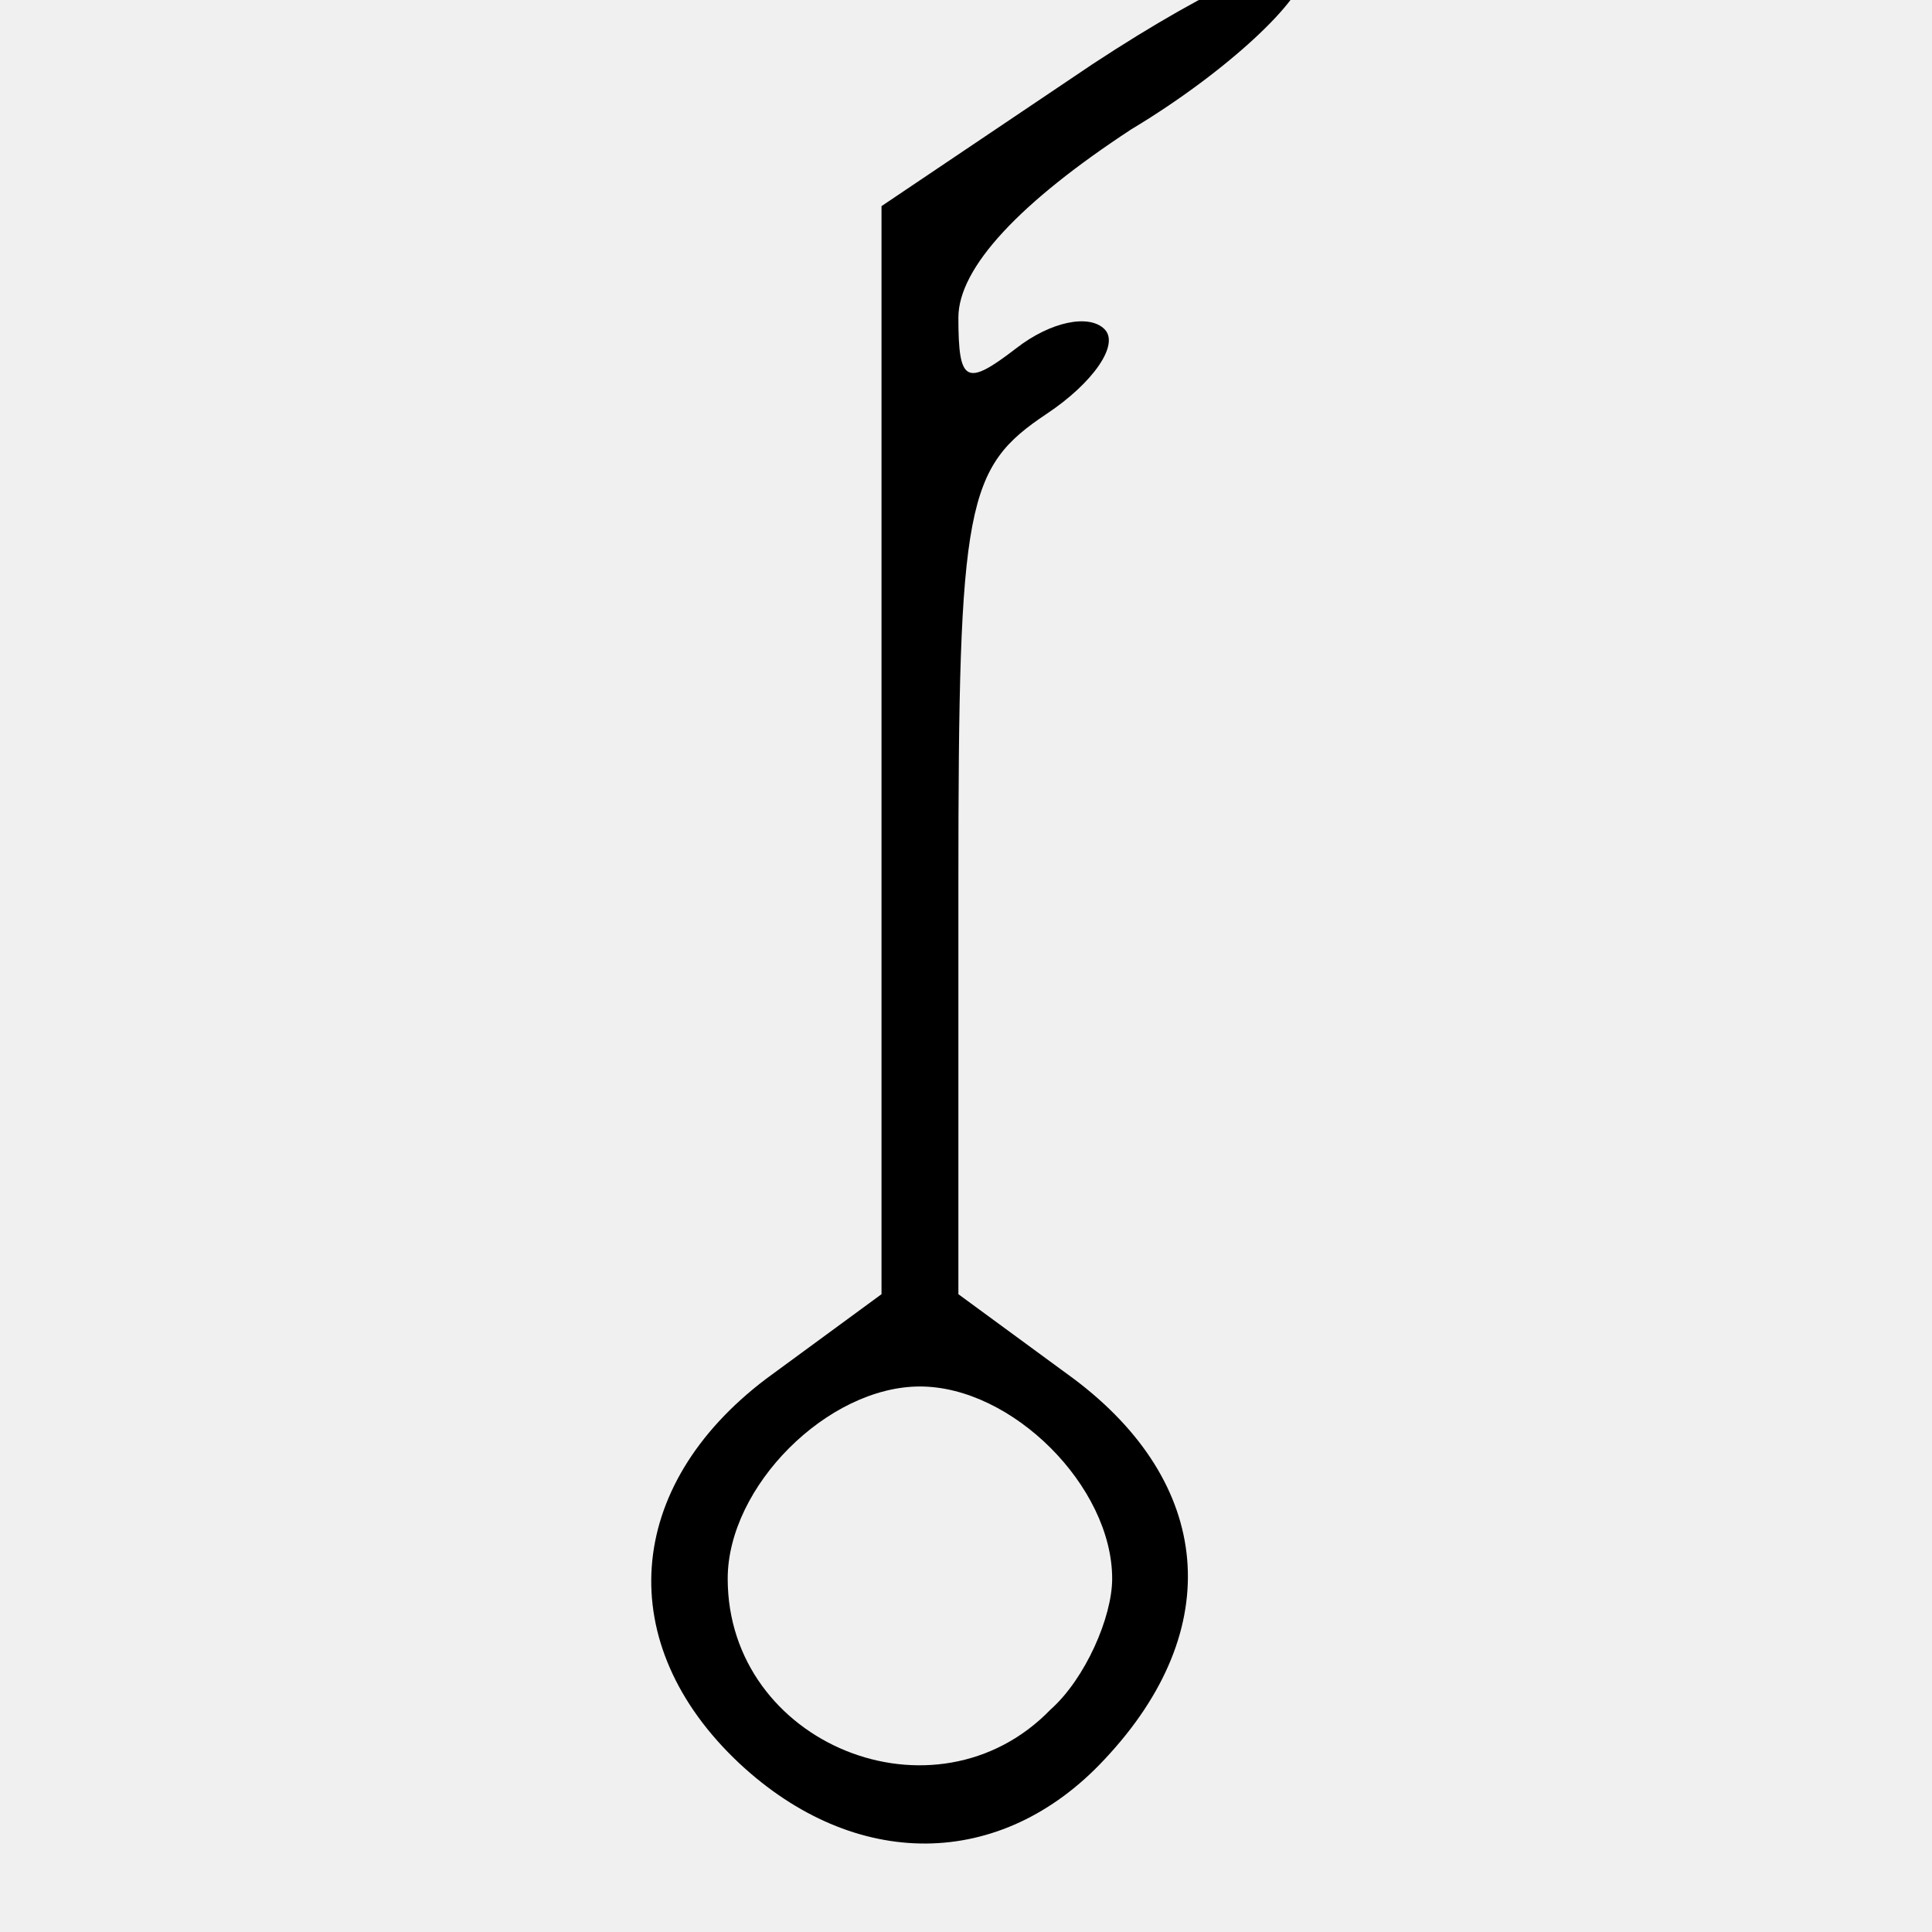
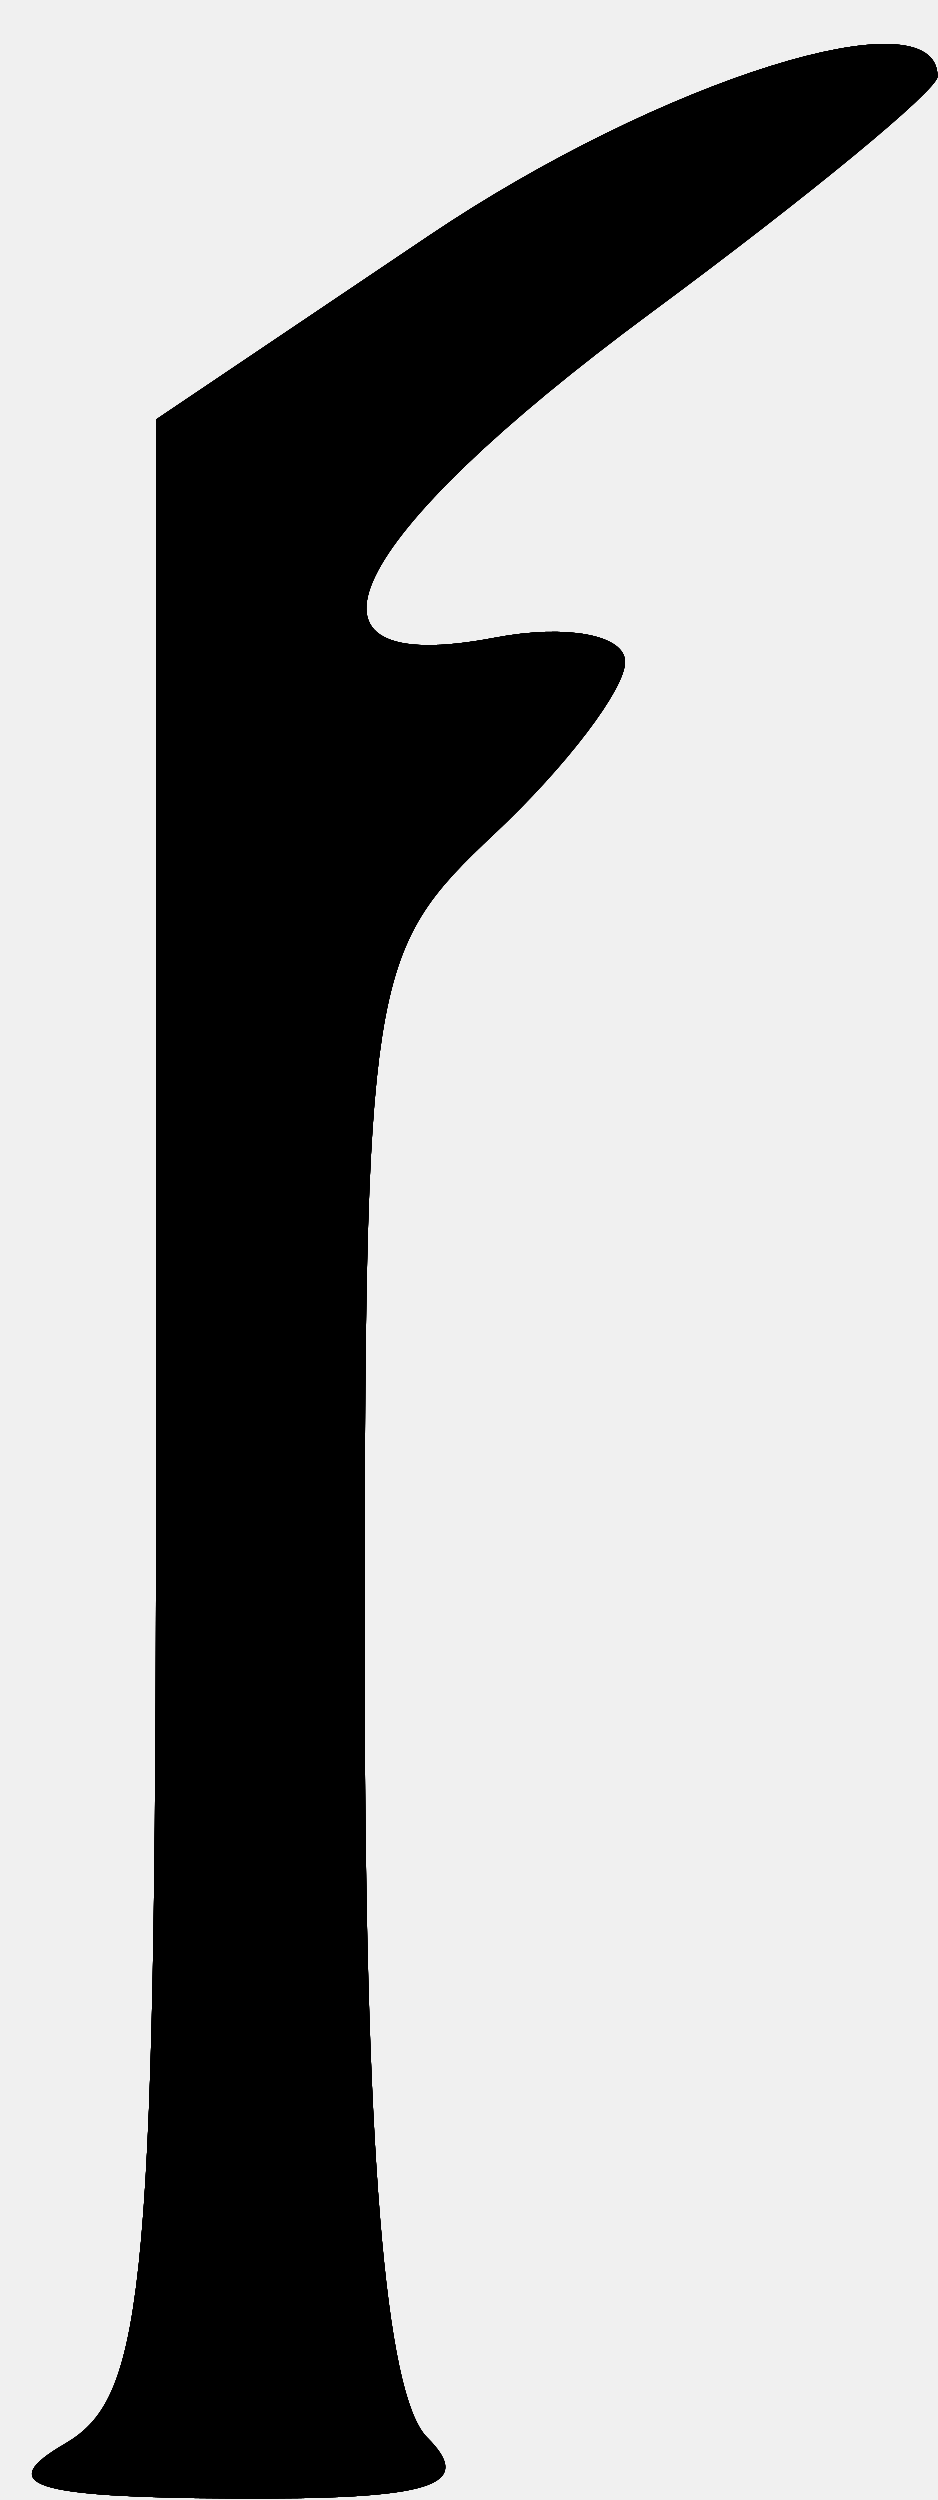
- <svg xmlns="http://www.w3.org/2000/svg" width="67" height="67" viewBox="0 0 67 67" fill="none">
-   <g clip-path="url(#clip0_10_63)">
-     <path d="M37.903 2.215L30.57 7.148L30.57 26.082V44.882L26.57 47.815C21.636 51.548 21.236 57.015 25.636 61.148C29.636 64.882 34.703 64.882 38.303 61.015C42.569 56.482 42.036 51.415 37.236 47.815L33.236 44.882V30.615C33.236 17.415 33.503 16.215 36.303 14.348C37.903 13.282 38.836 11.948 38.303 11.415C37.77 10.882 36.436 11.148 35.236 12.082C33.503 13.415 33.236 13.282 33.236 11.015C33.236 9.282 35.37 7.015 39.236 4.482C42.569 2.482 45.236 -0.052 45.236 -0.985C45.236 -1.918 42.169 -0.585 37.903 2.215ZM36.436 59.282C32.436 63.415 25.236 60.482 25.236 54.748C25.236 51.548 28.703 48.082 31.903 48.082C35.103 48.082 38.569 51.548 38.569 54.748C38.569 56.082 37.636 58.215 36.436 59.282Z" fill="black" />
-   </g>
-   <defs>
-     <clipPath id="clip0_10_63">
-       <rect width="66.667" height="66.667" fill="white" />
-     </clipPath>
-   </defs>
+ <svg xmlns="http://www.w3.org/2000/svg" width="18" height="48" viewBox="0 0 18 48" fill="none">
+   <path fill-rule="evenodd" clip-rule="evenodd" d="M8.237 4.527L3 8.053V26.977C3 43.945 2.819 46.006 1.25 46.92C-0.111 47.713 0.601 47.946 4.45 47.97C8.3 47.993 9.133 47.733 8.2 46.8C7.384 45.984 7 41.239 7 31.974C7 18.733 7.071 18.282 9.5 16C10.875 14.708 12 13.227 12 12.709C12 12.191 10.875 11.982 9.5 12.245C5.294 13.049 6.579 10.374 12.5 6C15.525 3.765 18 1.726 18 1.468C18 -0.135 12.687 1.529 8.237 4.527Z" fill="black" />
+   <path fill-rule="evenodd" clip-rule="evenodd" d="M8.237 4.527L3 8.053V26.977C3 43.945 2.819 46.006 1.25 46.92C-0.111 47.713 0.601 47.946 4.45 47.97C8.3 47.993 9.133 47.733 8.2 46.8C7.384 45.984 7 41.239 7 31.974C7 18.733 7.071 18.282 9.5 16C10.875 14.708 12 13.227 12 12.709C12 12.191 10.875 11.982 9.5 12.245C5.294 13.049 6.579 10.374 12.5 6C15.525 3.765 18 1.726 18 1.468C18 -0.135 12.687 1.529 8.237 4.527Z" fill="black" />
+   <path fill-rule="evenodd" clip-rule="evenodd" d="M8.237 4.527L3 8.053V26.977C3 43.945 2.819 46.006 1.25 46.92C-0.111 47.713 0.601 47.946 4.45 47.97C8.3 47.993 9.133 47.733 8.2 46.8C7.384 45.984 7 41.239 7 31.974C7 18.733 7.071 18.282 9.5 16C10.875 14.708 12 13.227 12 12.709C12 12.191 10.875 11.982 9.5 12.245C5.294 13.049 6.579 10.374 12.5 6C15.525 3.765 18 1.726 18 1.468C18 -0.135 12.687 1.529 8.237 4.527Z" fill="black" />
+   <path fill-rule="evenodd" clip-rule="evenodd" d="M8.237 4.527L3 8.053V26.977C3 43.945 2.819 46.006 1.25 46.92C-0.111 47.713 0.601 47.946 4.45 47.97C8.3 47.993 9.133 47.733 8.2 46.8C7.384 45.984 7 41.239 7 31.974C7 18.733 7.071 18.282 9.5 16C10.875 14.708 12 13.227 12 12.709C12 12.191 10.875 11.982 9.5 12.245C5.294 13.049 6.579 10.374 12.5 6C15.525 3.765 18 1.726 18 1.468C18 -0.135 12.687 1.529 8.237 4.527Z" fill="black" />
+   <path fill-rule="evenodd" clip-rule="evenodd" d="M8.237 4.527L3 8.053V26.977C3 43.945 2.819 46.006 1.25 46.92C-0.111 47.713 0.601 47.946 4.45 47.97C8.3 47.993 9.133 47.733 8.2 46.8C7.384 45.984 7 41.239 7 31.974C7 18.733 7.071 18.282 9.5 16C10.875 14.708 12 13.227 12 12.709C12 12.191 10.875 11.982 9.5 12.245C5.294 13.049 6.579 10.374 12.5 6C15.525 3.765 18 1.726 18 1.468C18 -0.135 12.687 1.529 8.237 4.527Z" fill="black" />
+   <path fill-rule="evenodd" clip-rule="evenodd" d="M8.237 4.527L3 8.053V26.977C3 43.945 2.819 46.006 1.25 46.92C-0.111 47.713 0.601 47.946 4.45 47.97C8.3 47.993 9.133 47.733 8.2 46.8C7.384 45.984 7 41.239 7 31.974C7 18.733 7.071 18.282 9.5 16C10.875 14.708 12 13.227 12 12.709C12 12.191 10.875 11.982 9.5 12.245C5.294 13.049 6.579 10.374 12.5 6C15.525 3.765 18 1.726 18 1.468C18 -0.135 12.687 1.529 8.237 4.527Z" fill="black" />
+   <path fill-rule="evenodd" clip-rule="evenodd" d="M8.237 4.527L3 8.053V26.977C3 43.945 2.819 46.006 1.25 46.92C-0.111 47.713 0.601 47.946 4.45 47.97C8.3 47.993 9.133 47.733 8.2 46.8C7.384 45.984 7 41.239 7 31.974C7 18.733 7.071 18.282 9.5 16C10.875 14.708 12 13.227 12 12.709C12 12.191 10.875 11.982 9.5 12.245C5.294 13.049 6.579 10.374 12.5 6C15.525 3.765 18 1.726 18 1.468C18 -0.135 12.687 1.529 8.237 4.527Z" fill="black" />
+   <path fill-rule="evenodd" clip-rule="evenodd" d="M8.237 4.527L3 8.053V26.977C3 43.945 2.819 46.006 1.25 46.92C-0.111 47.713 0.601 47.946 4.45 47.97C8.3 47.993 9.133 47.733 8.2 46.8C7.384 45.984 7 41.239 7 31.974C7 18.733 7.071 18.282 9.5 16C10.875 14.708 12 13.227 12 12.709C12 12.191 10.875 11.982 9.5 12.245C5.294 13.049 6.579 10.374 12.5 6C15.525 3.765 18 1.726 18 1.468C18 -0.135 12.687 1.529 8.237 4.527Z" fill="black" />
</svg>
